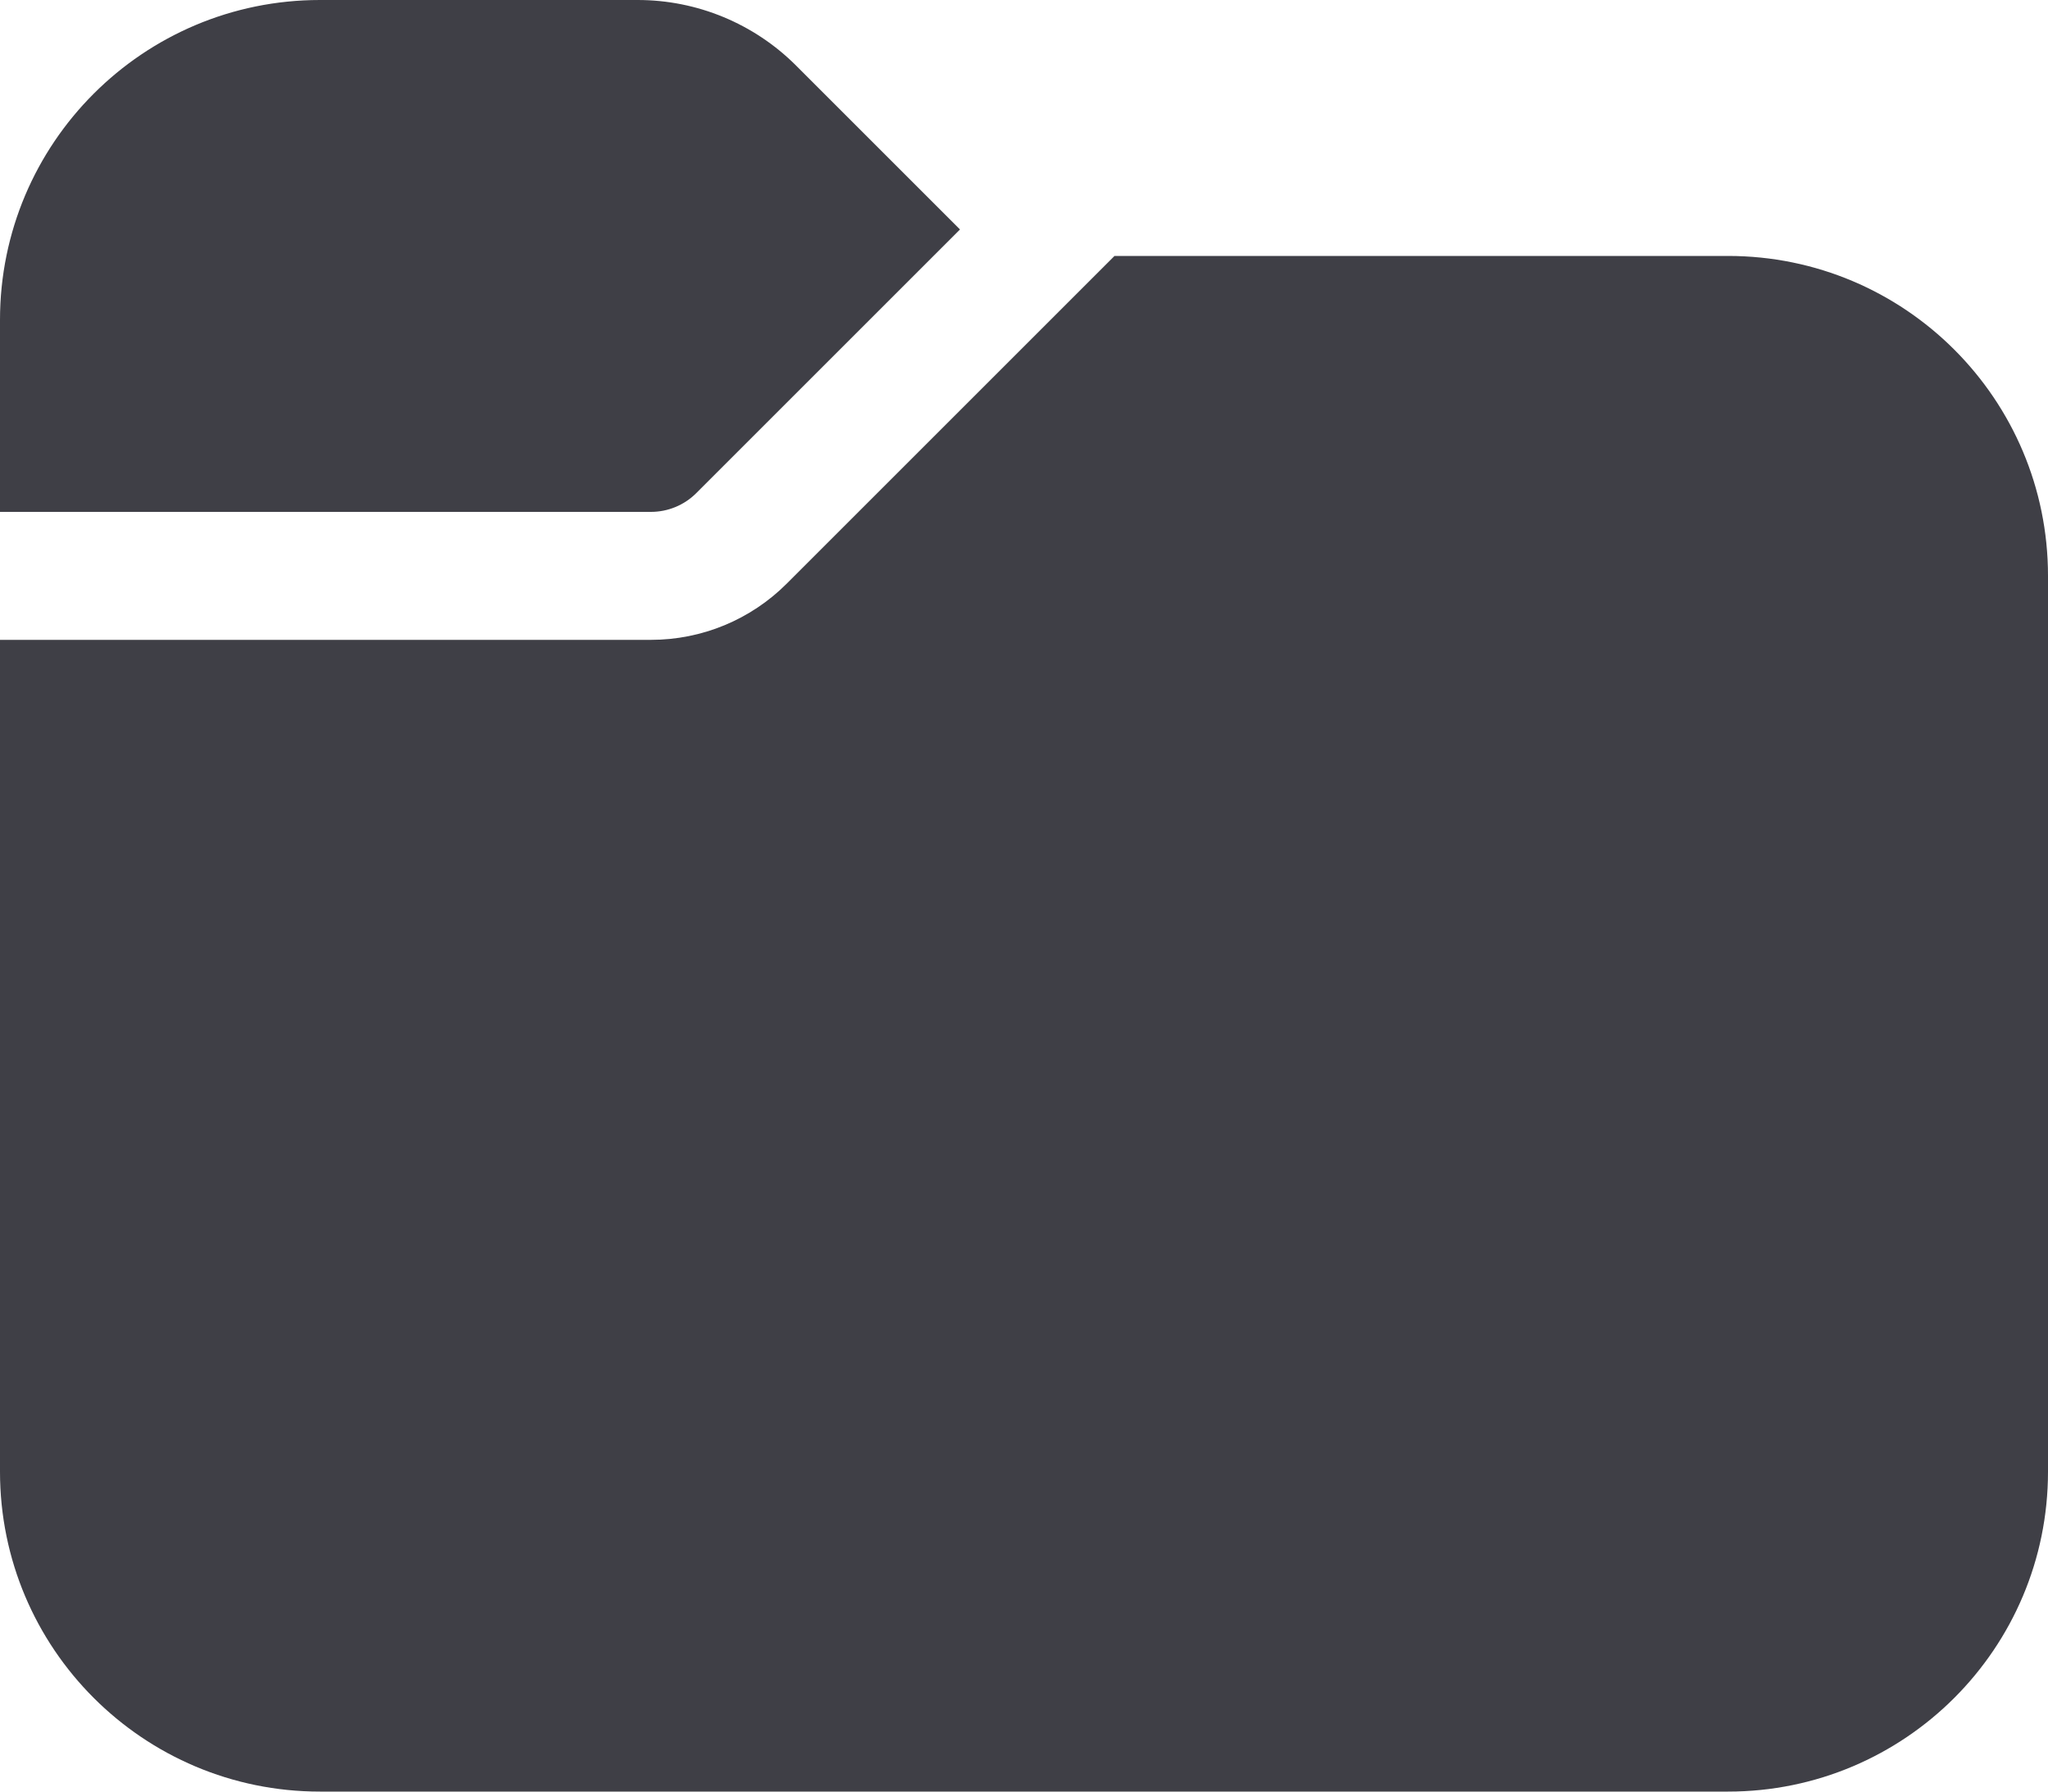
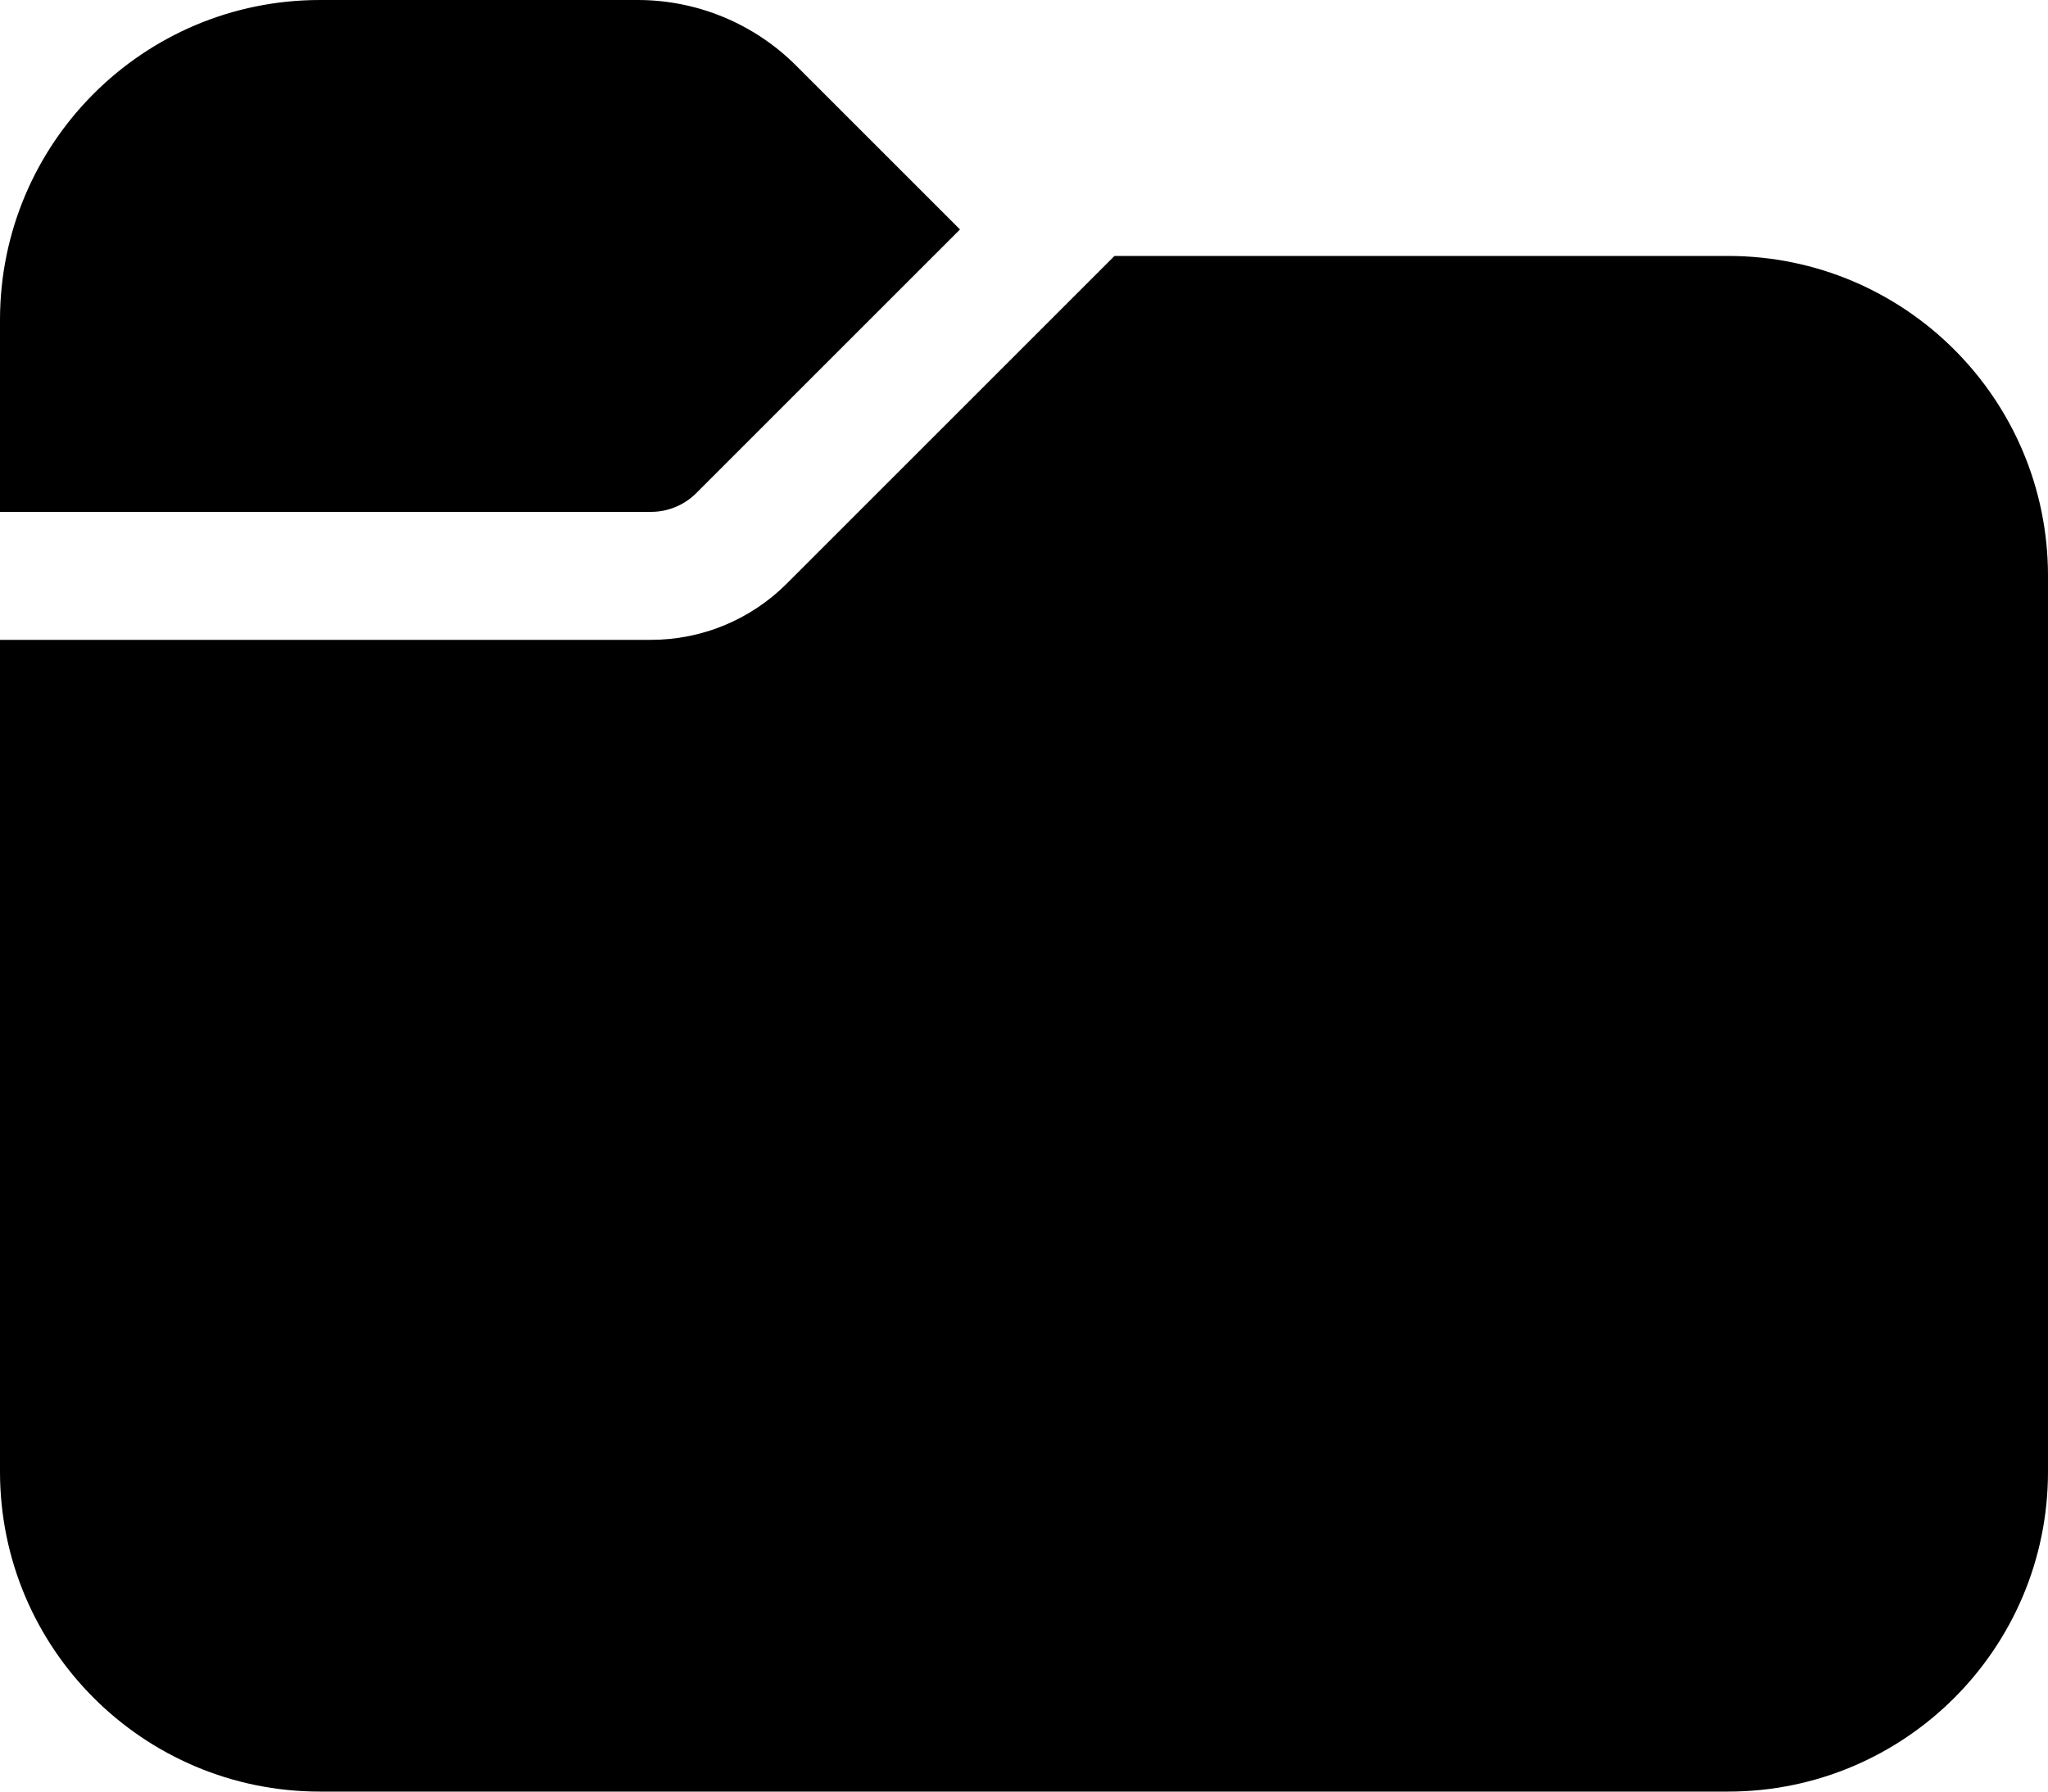
<svg xmlns="http://www.w3.org/2000/svg" width="16" height="14" viewBox="0 0 16 14" fill="none">
-   <path d="M0 2.5C0 1.119 1.119 0 2.5 0H4.982C5.446 0 5.891 0.184 6.22 0.513L7.5 1.793L5.439 3.854C5.346 3.947 5.218 4 5.086 4H0V2.5ZM0 5V11.5C0 12.881 1.119 14 2.5 14H13.5C14.881 14 16 12.881 16 11.5V4.5C16 3.119 14.881 2 13.5 2H8.707L6.146 4.561C5.865 4.842 5.484 5 5.086 5H0Z" fill="#3F3F46" />
+   <path d="M0 2.5C0 1.119 1.119 0 2.5 0H4.982C5.446 0 5.891 0.184 6.22 0.513L7.5 1.793L5.439 3.854C5.346 3.947 5.218 4 5.086 4H0V2.5ZM0 5V11.5C0 12.881 1.119 14 2.5 14H13.5C14.881 14 16 12.881 16 11.5V4.5C16 3.119 14.881 2 13.5 2H8.707L6.146 4.561C5.865 4.842 5.484 5 5.086 5H0Z" fill="currentColor" />
</svg>
